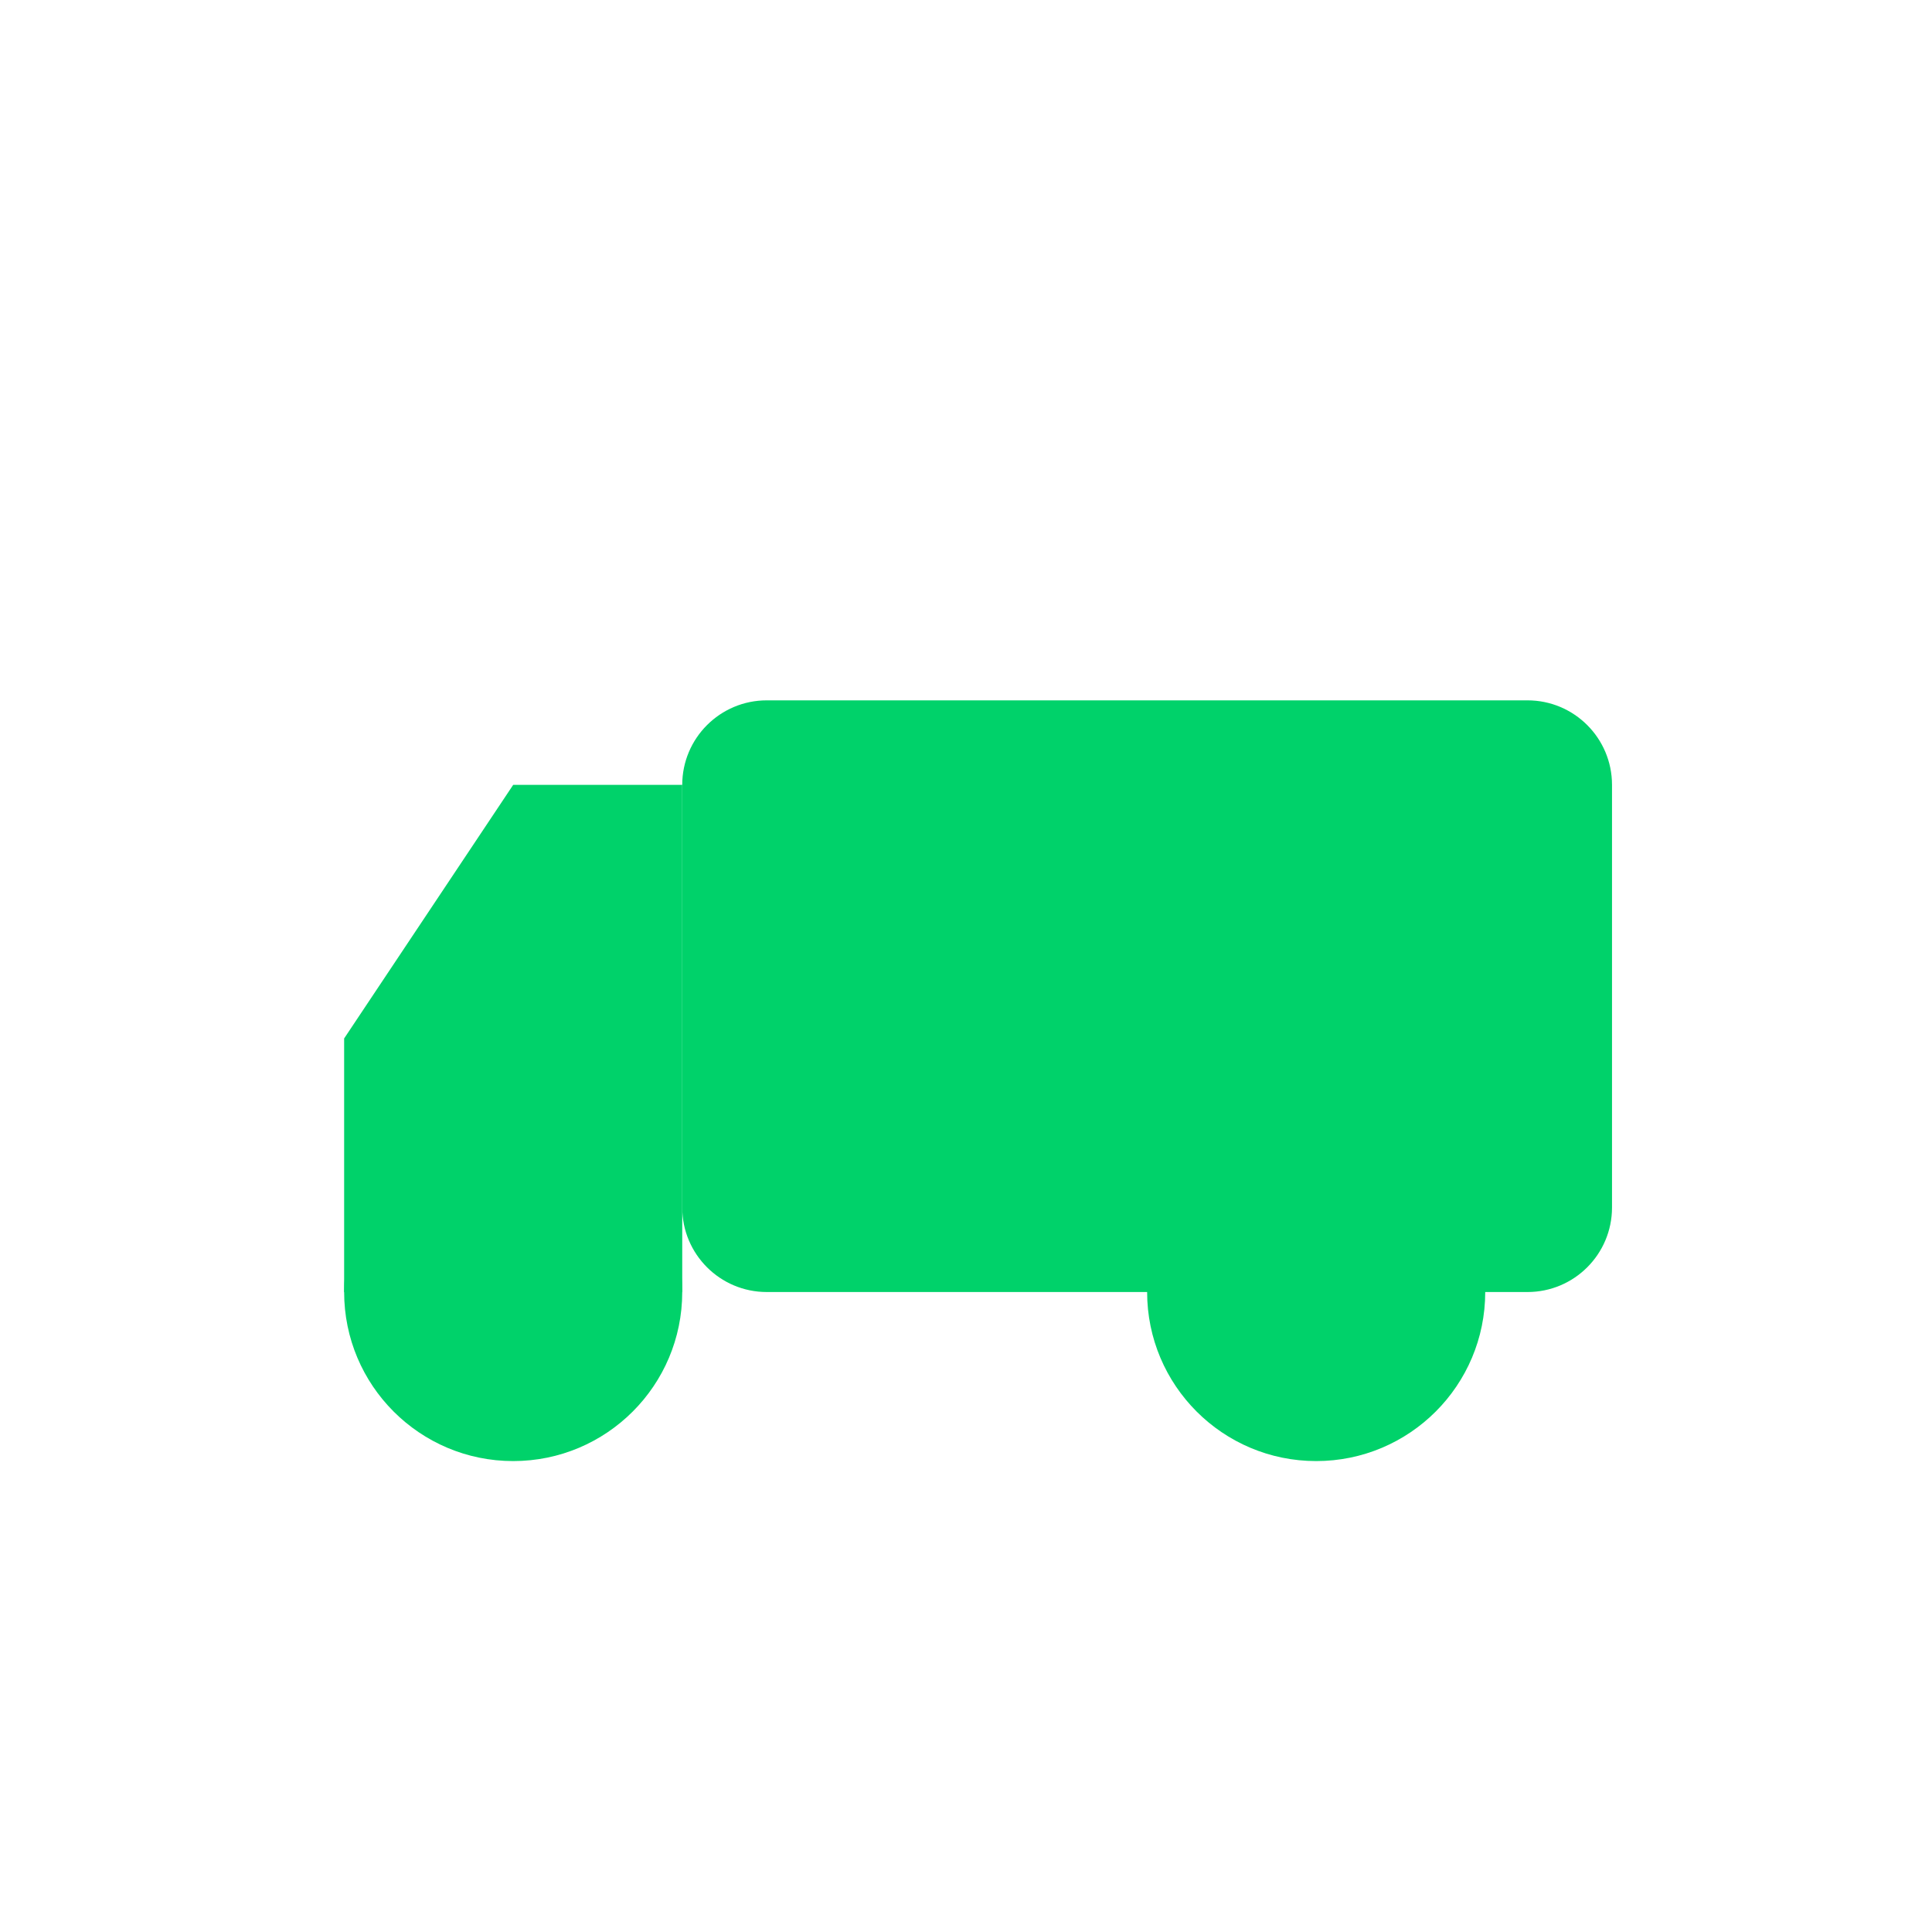
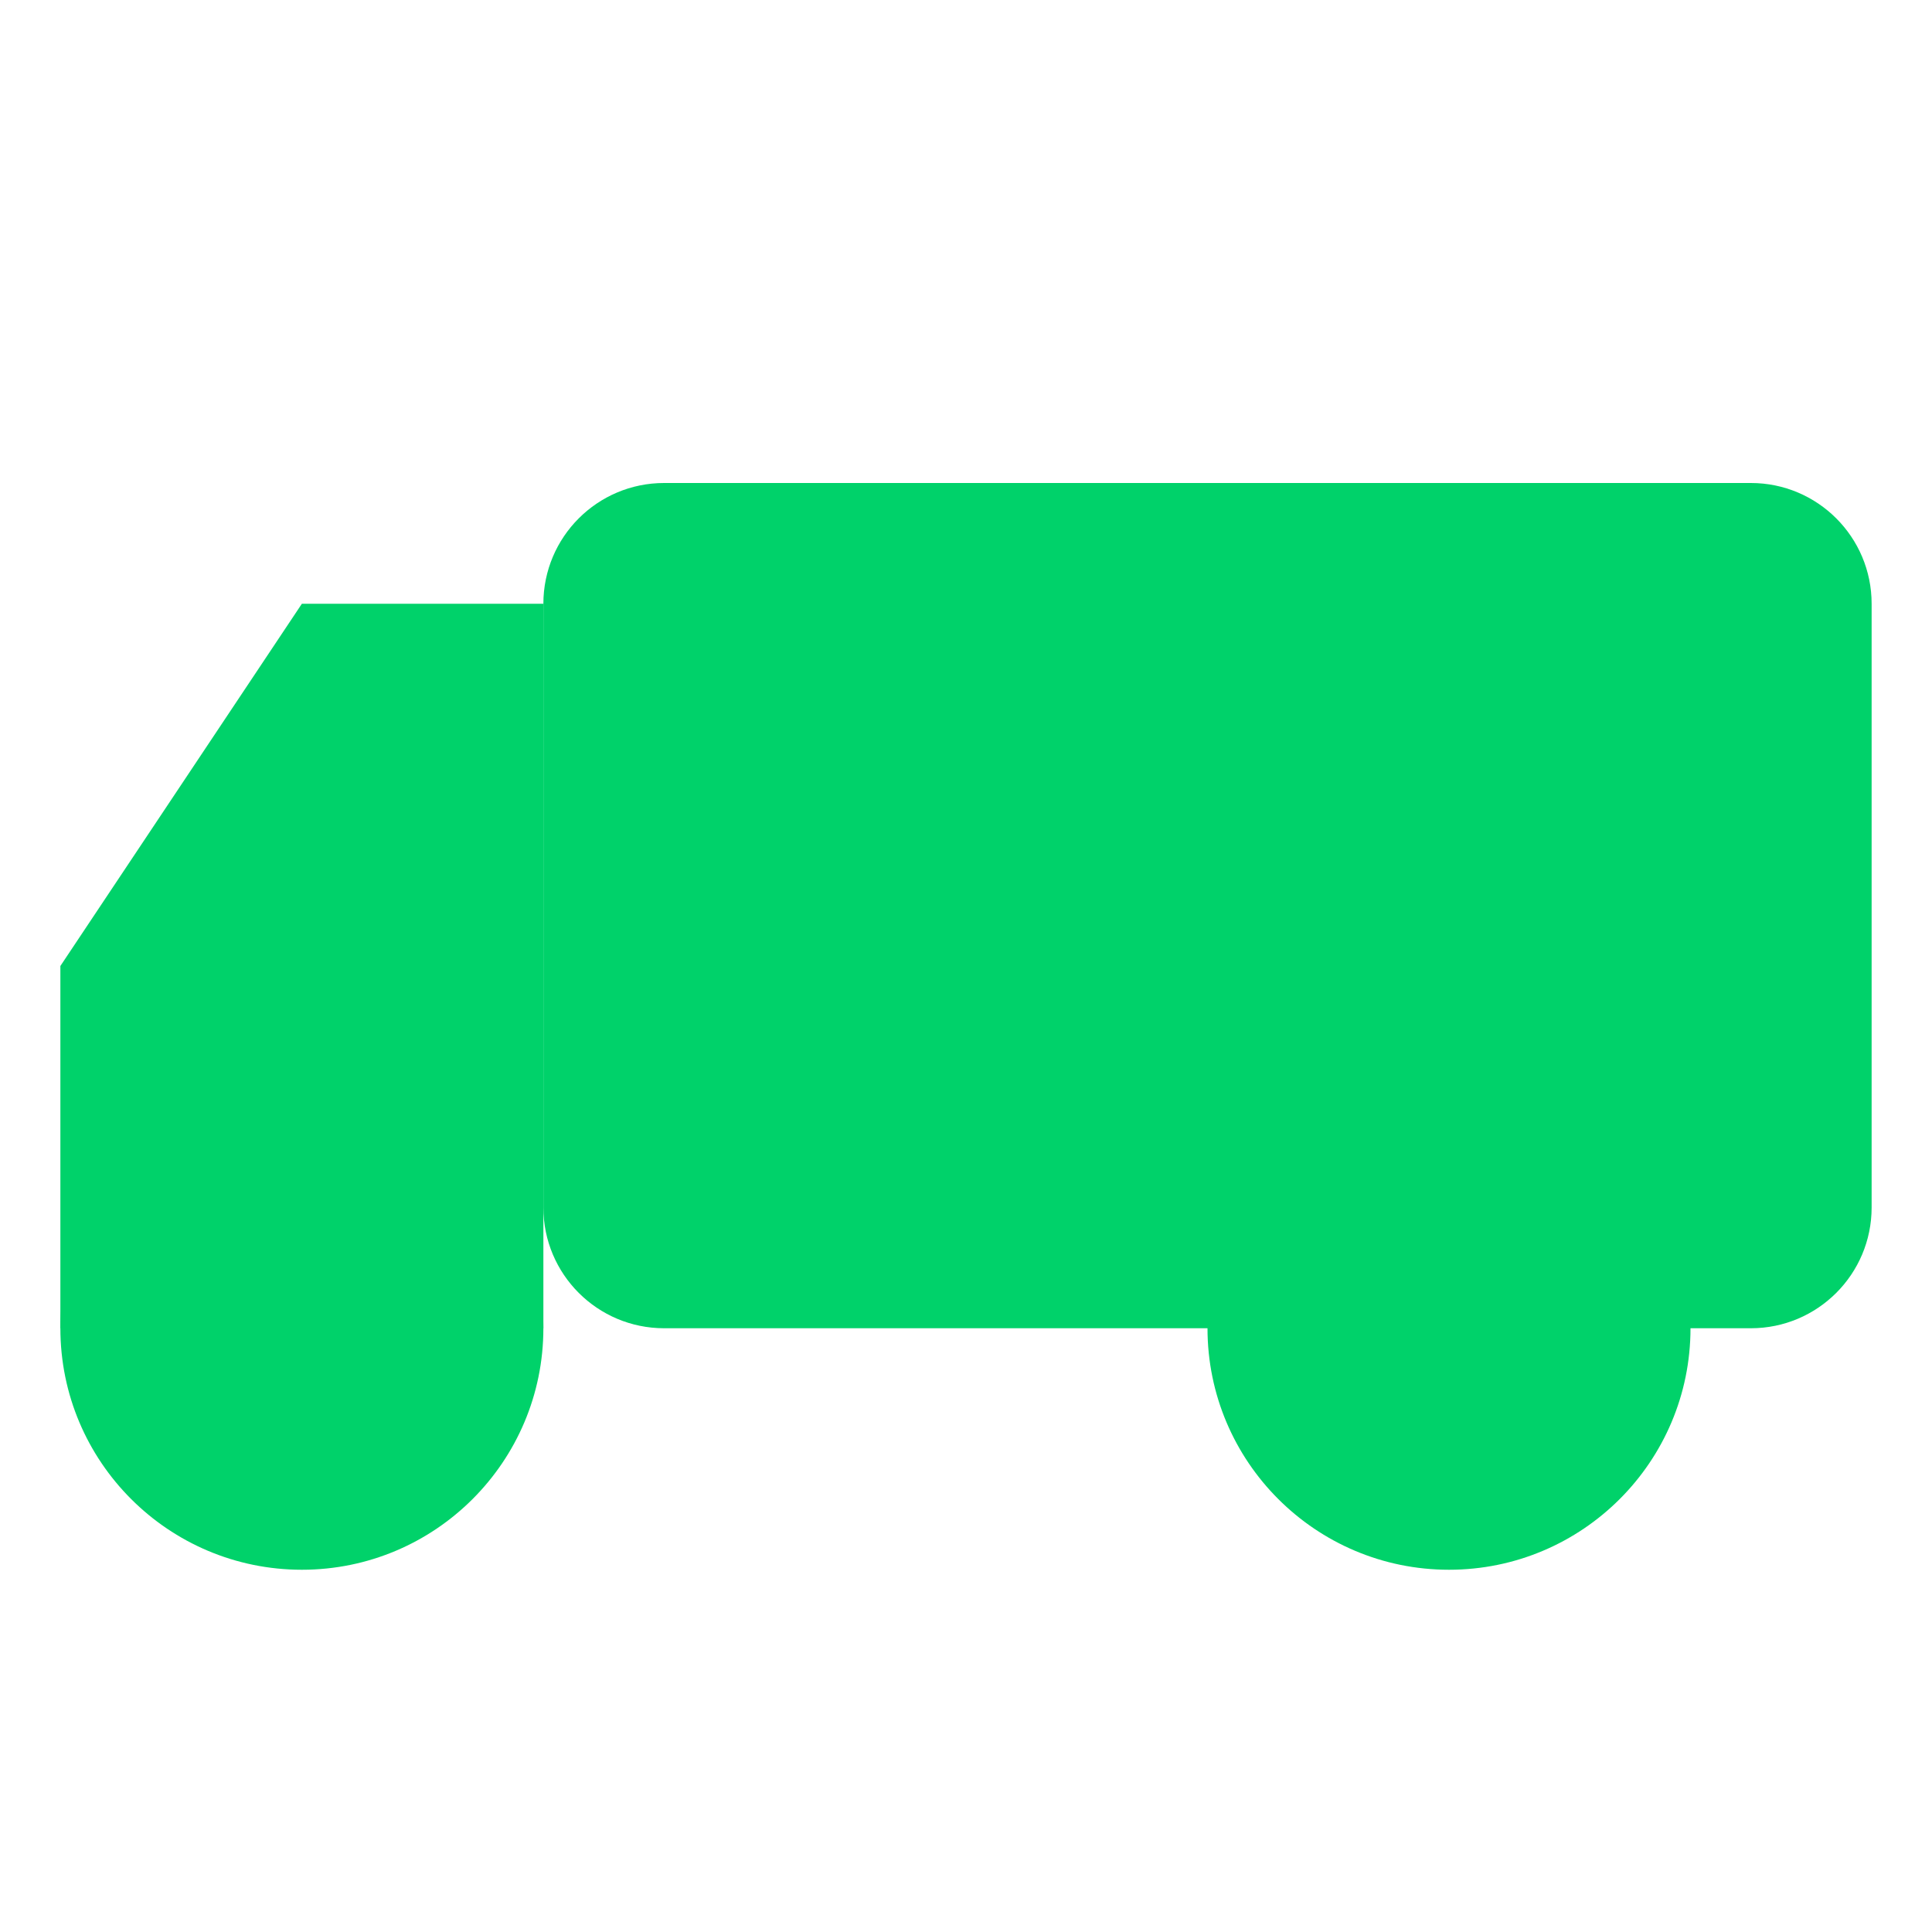
<svg xmlns="http://www.w3.org/2000/svg" viewBox="0 0 32 32">
-   <g transform="translate(5, 6) scale(0.7)">
-     <g transform="translate(32, 0) scale(-1, 1)">
-       <rect x="1" y="8" width="22" height="14" rx="2" fill="#00D26A" />
-       <path d="M23 10 L23 22 L31 22 L31 16 L27 10 Z" fill="#00D26A" />
-       <circle cx="8" cy="22" r="4" fill="#00D26A" />
-       <circle cx="27" cy="22" r="4" fill="#00D26A" />
-     </g>
+   <g transform="translate(32, 0) scale(-1, 1)">
+     <rect x="1" y="8" width="22" height="14" rx="2" fill="#00D26A" />
+     <path d="M23 10 L23 22 L31 22 L31 16 L27 10 Z" fill="#00D26A" />
+     <circle cx="8" cy="22" r="4" fill="#00D26A" />
+     <circle cx="27" cy="22" r="4" fill="#00D26A" />
  </g>
</svg>
